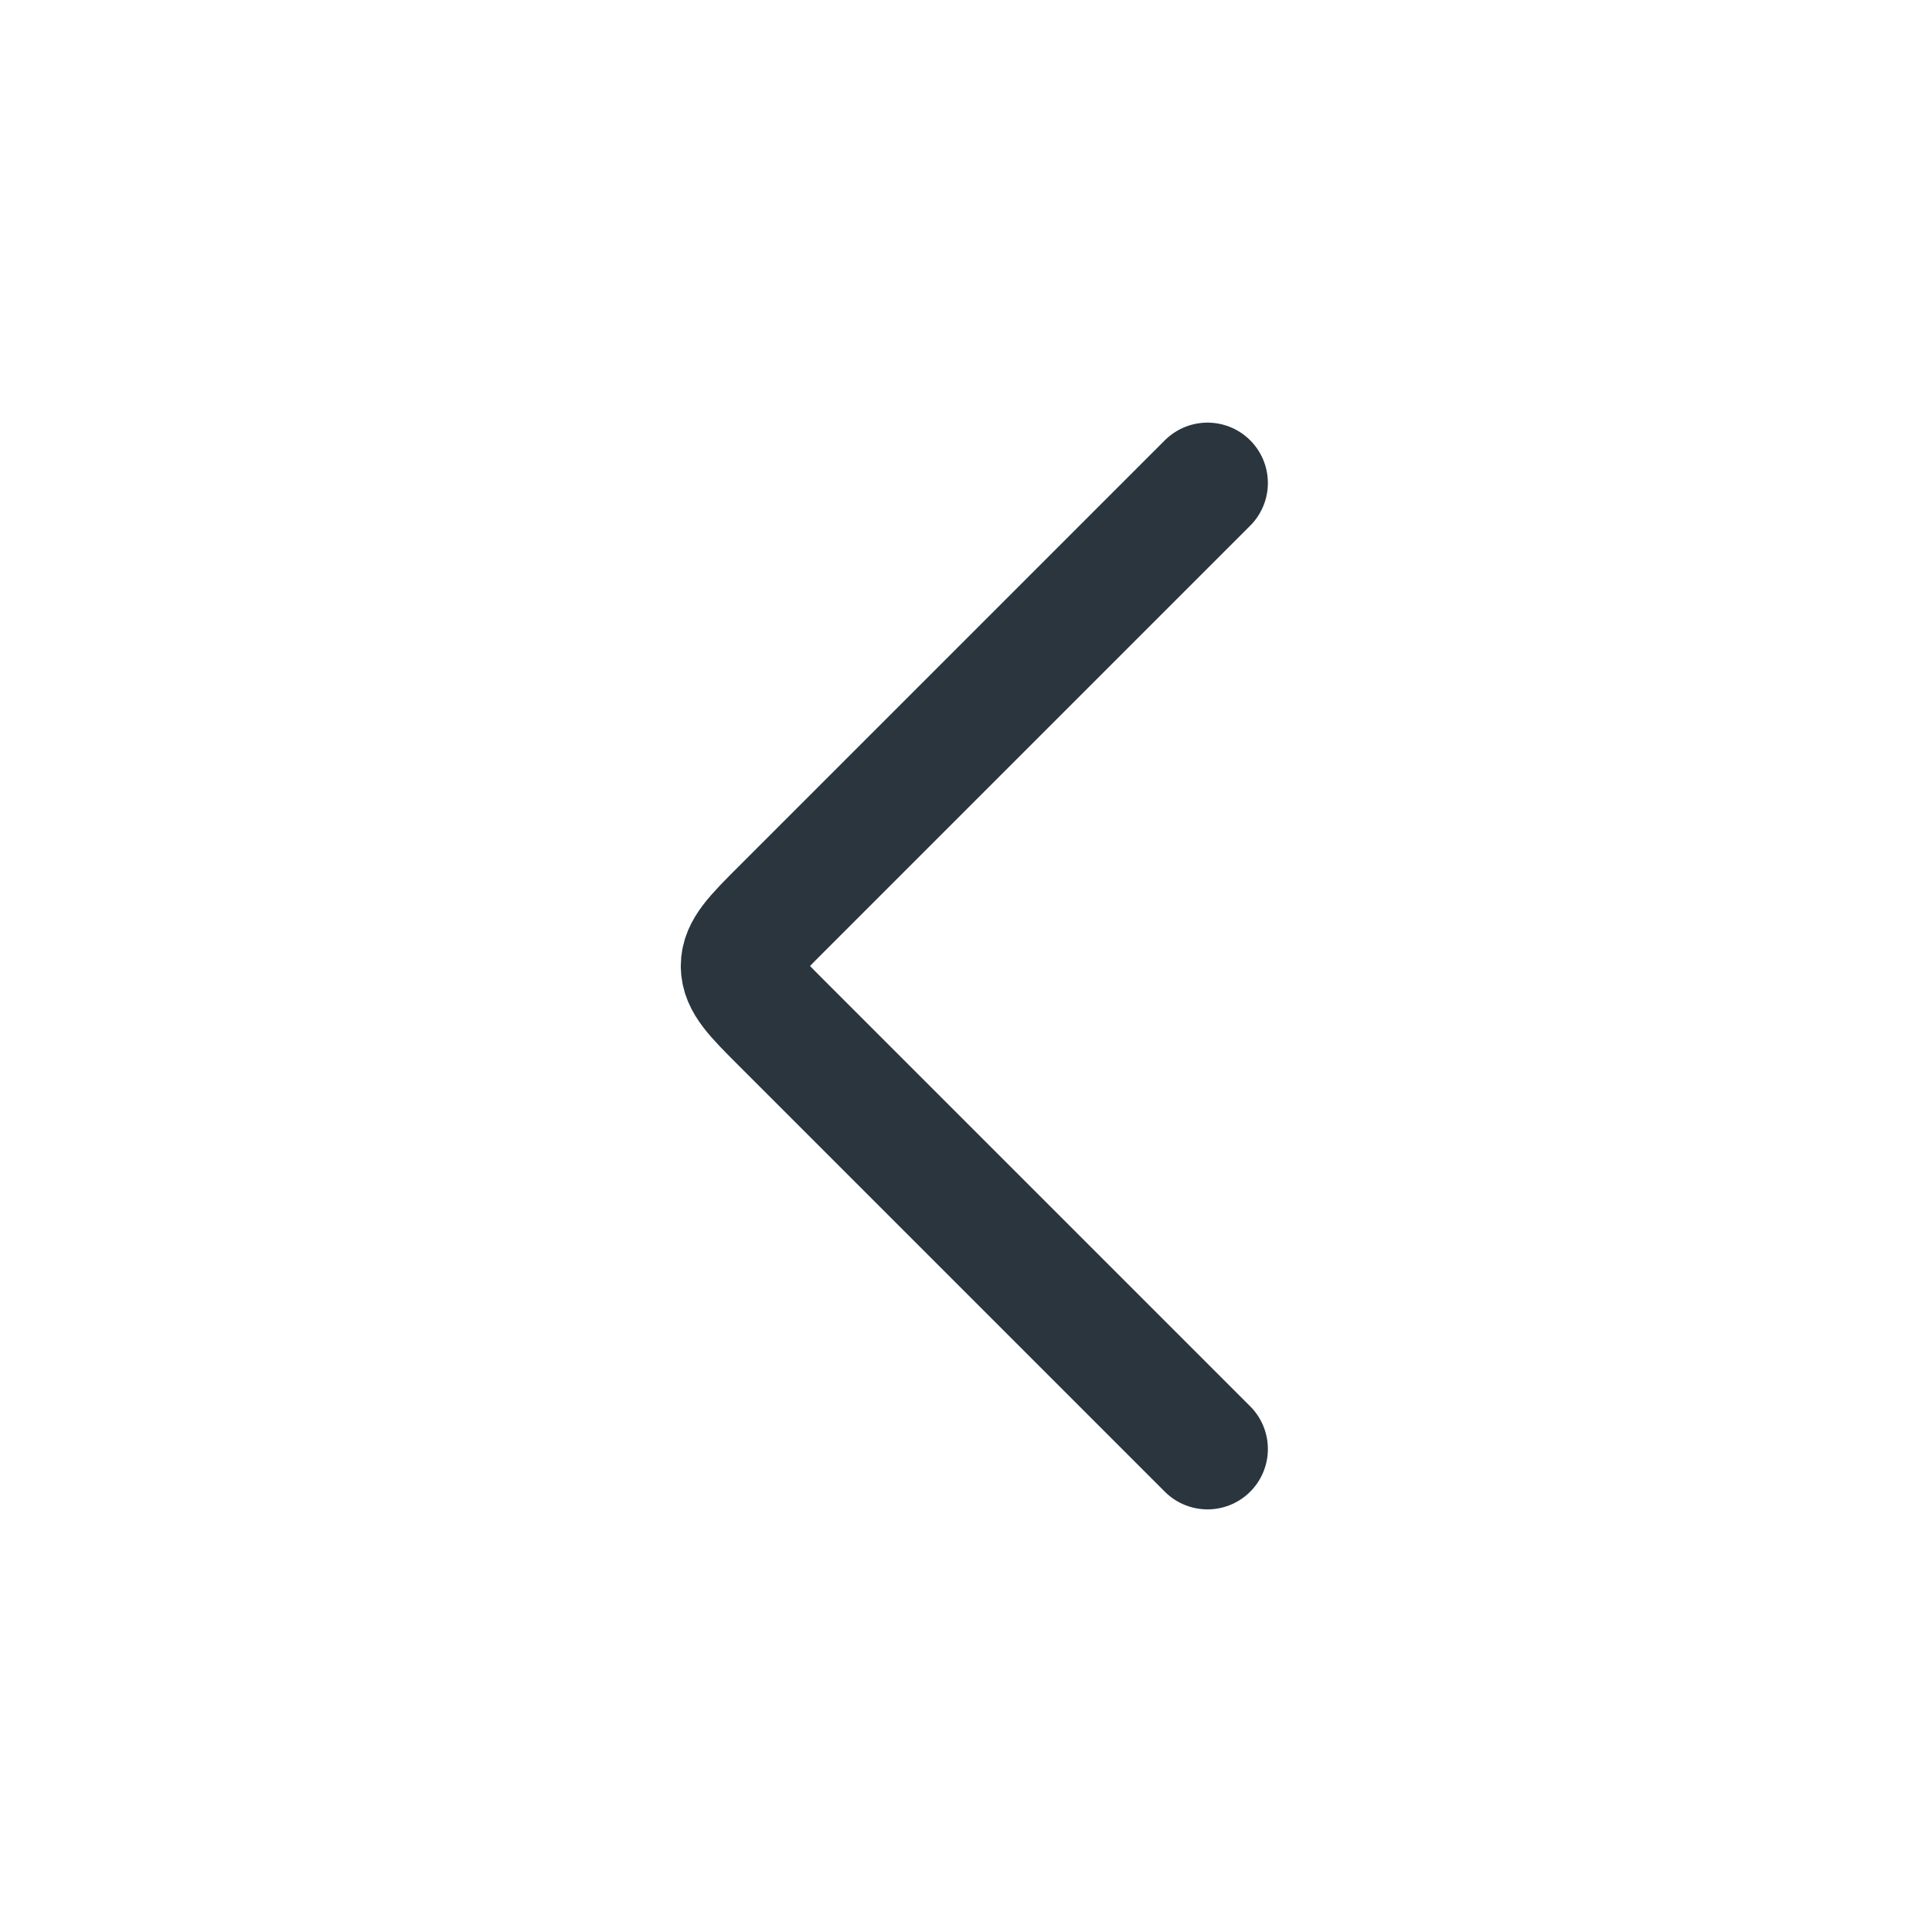
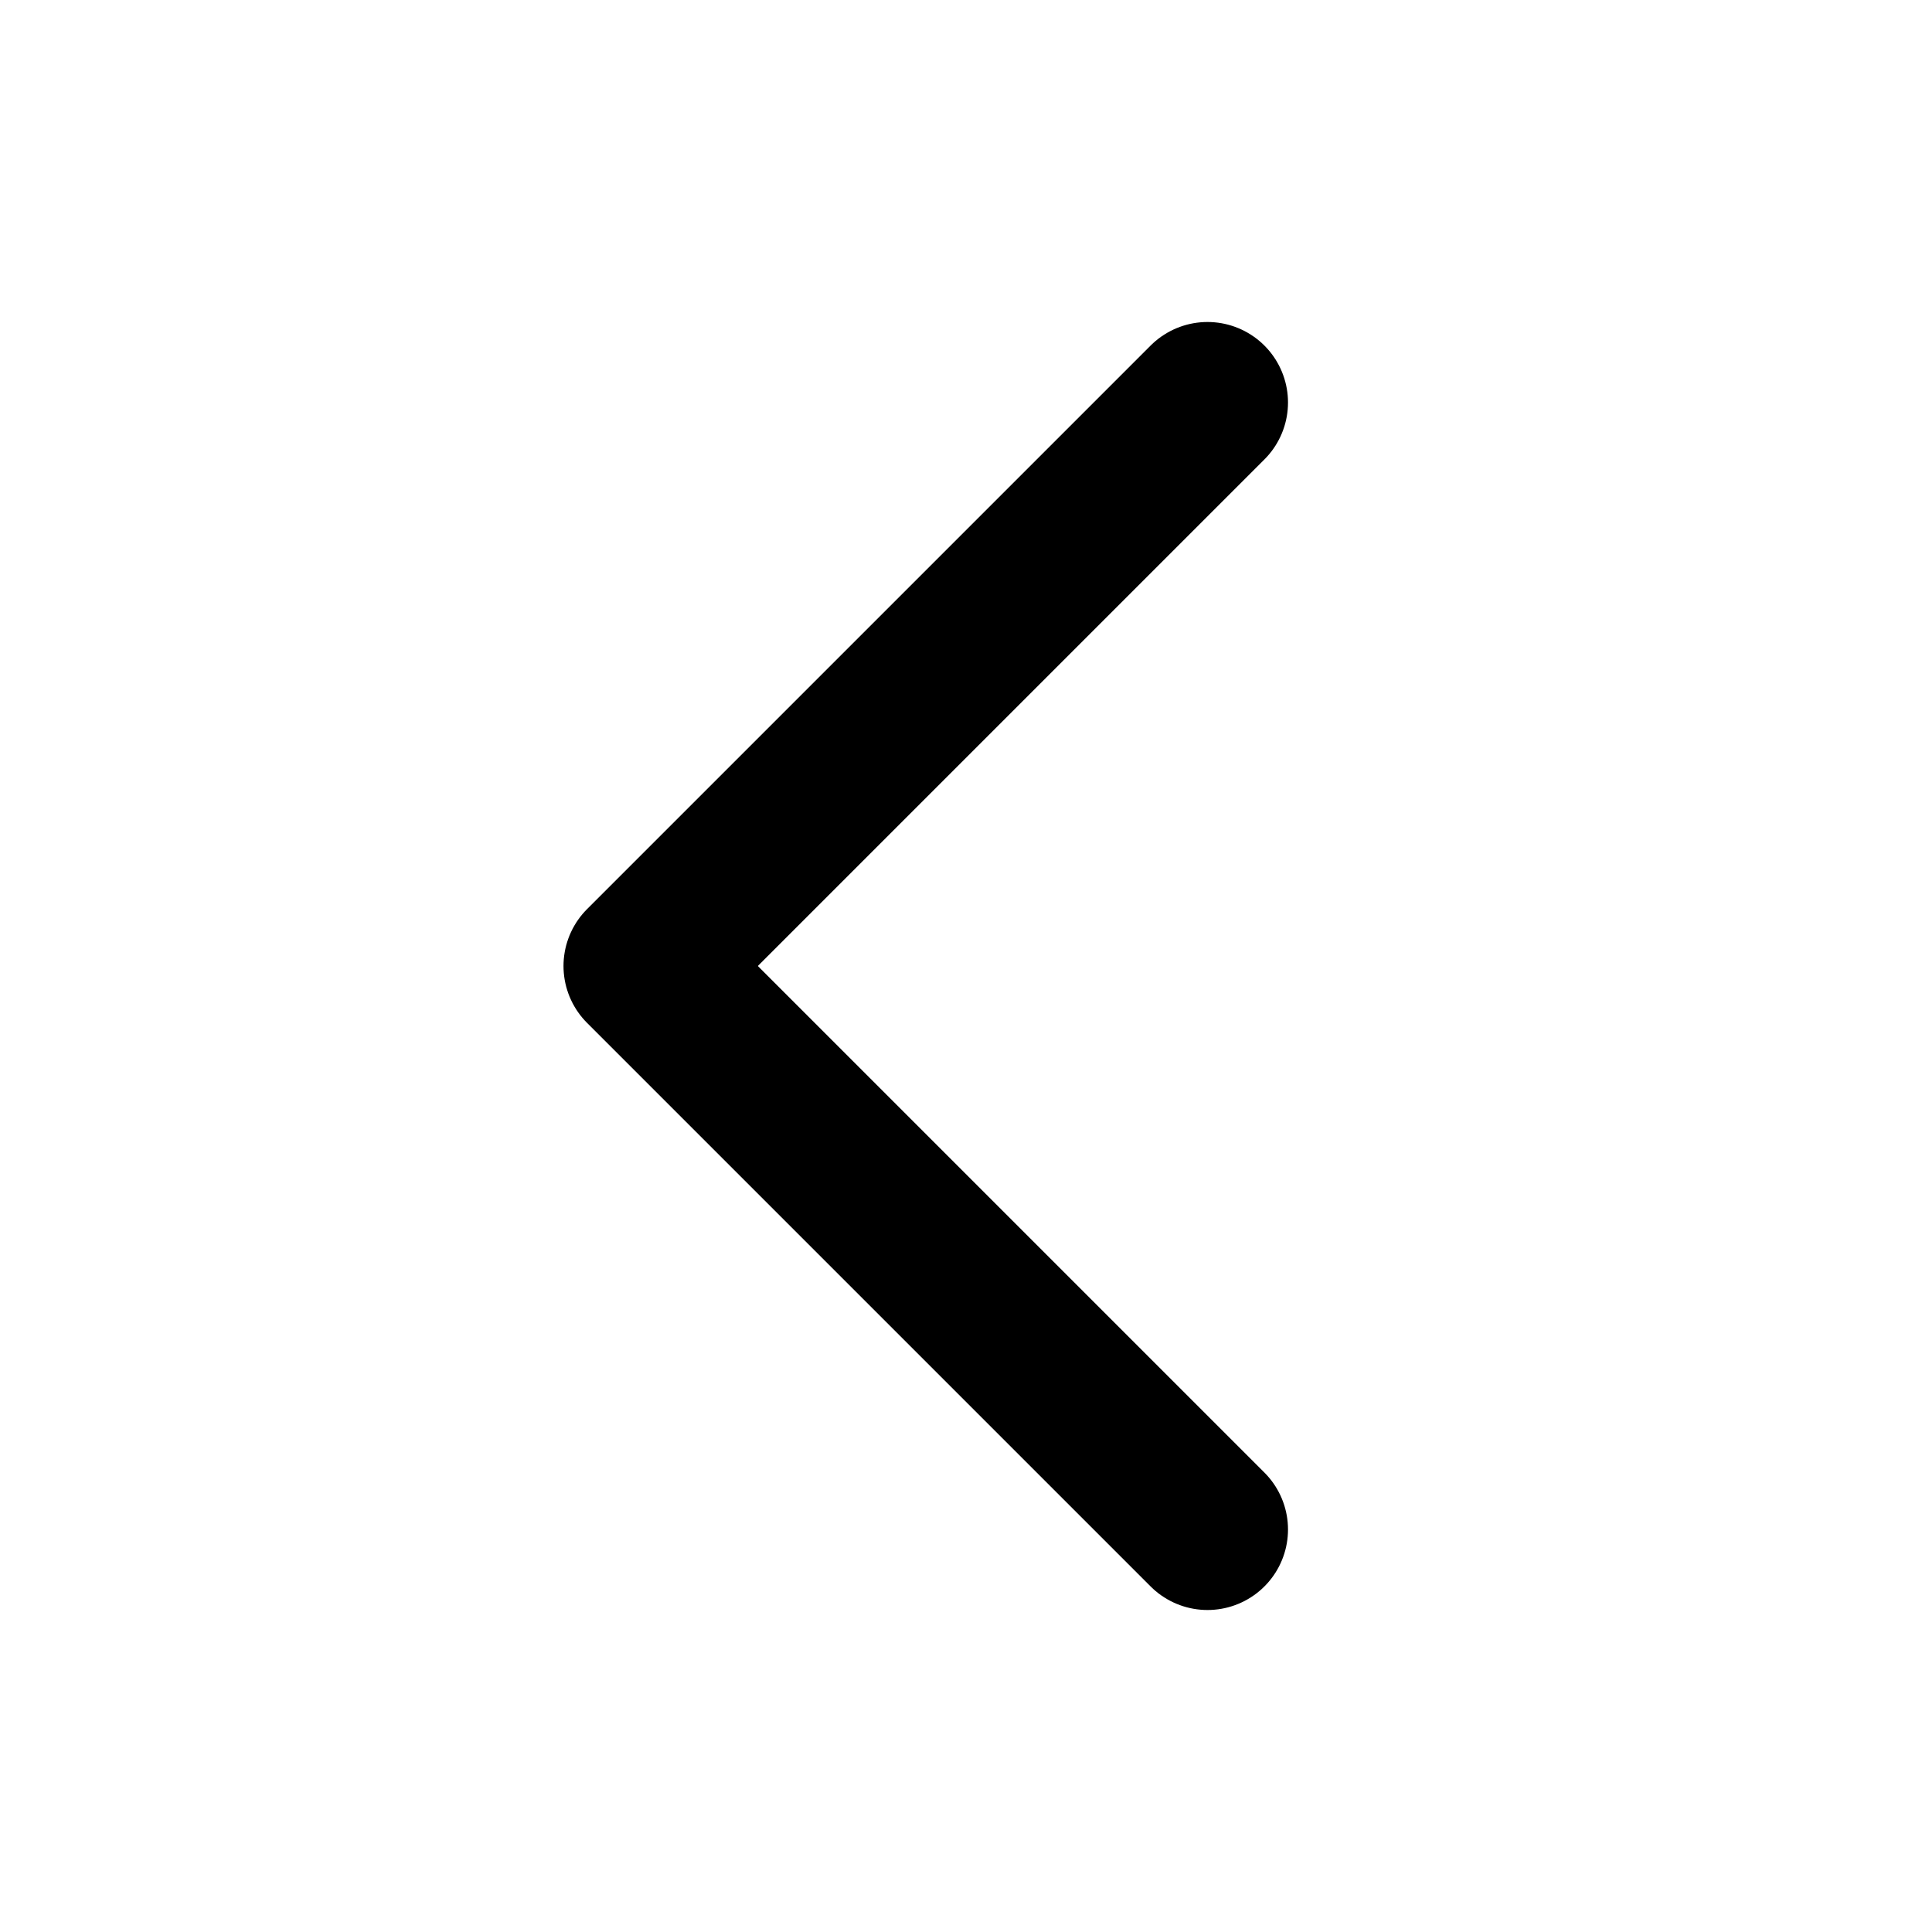
- <svg xmlns="http://www.w3.org/2000/svg" fill="none" height="24" viewBox="0 0 24 24" width="24">
-   <path d="m15 6-5.293 5.293c-.333.333-.5.5-.5.707s.167.374.5.707l5.293 5.293" stroke="#2a353d" stroke-linecap="round" stroke-linejoin="round" stroke-width="1.5" />
+ <svg xmlns="http://www.w3.org/2000/svg" class="w-6 h-6 text-gray-800 dark:text-white" aria-hidden="true" width="24" height="24" fill="none" viewBox="0 0 24 24">
+   <path stroke="currentColor" stroke-linecap="round" stroke-linejoin="round" stroke-width="2" d="m15 19-7-7 7-7" />
</svg>
